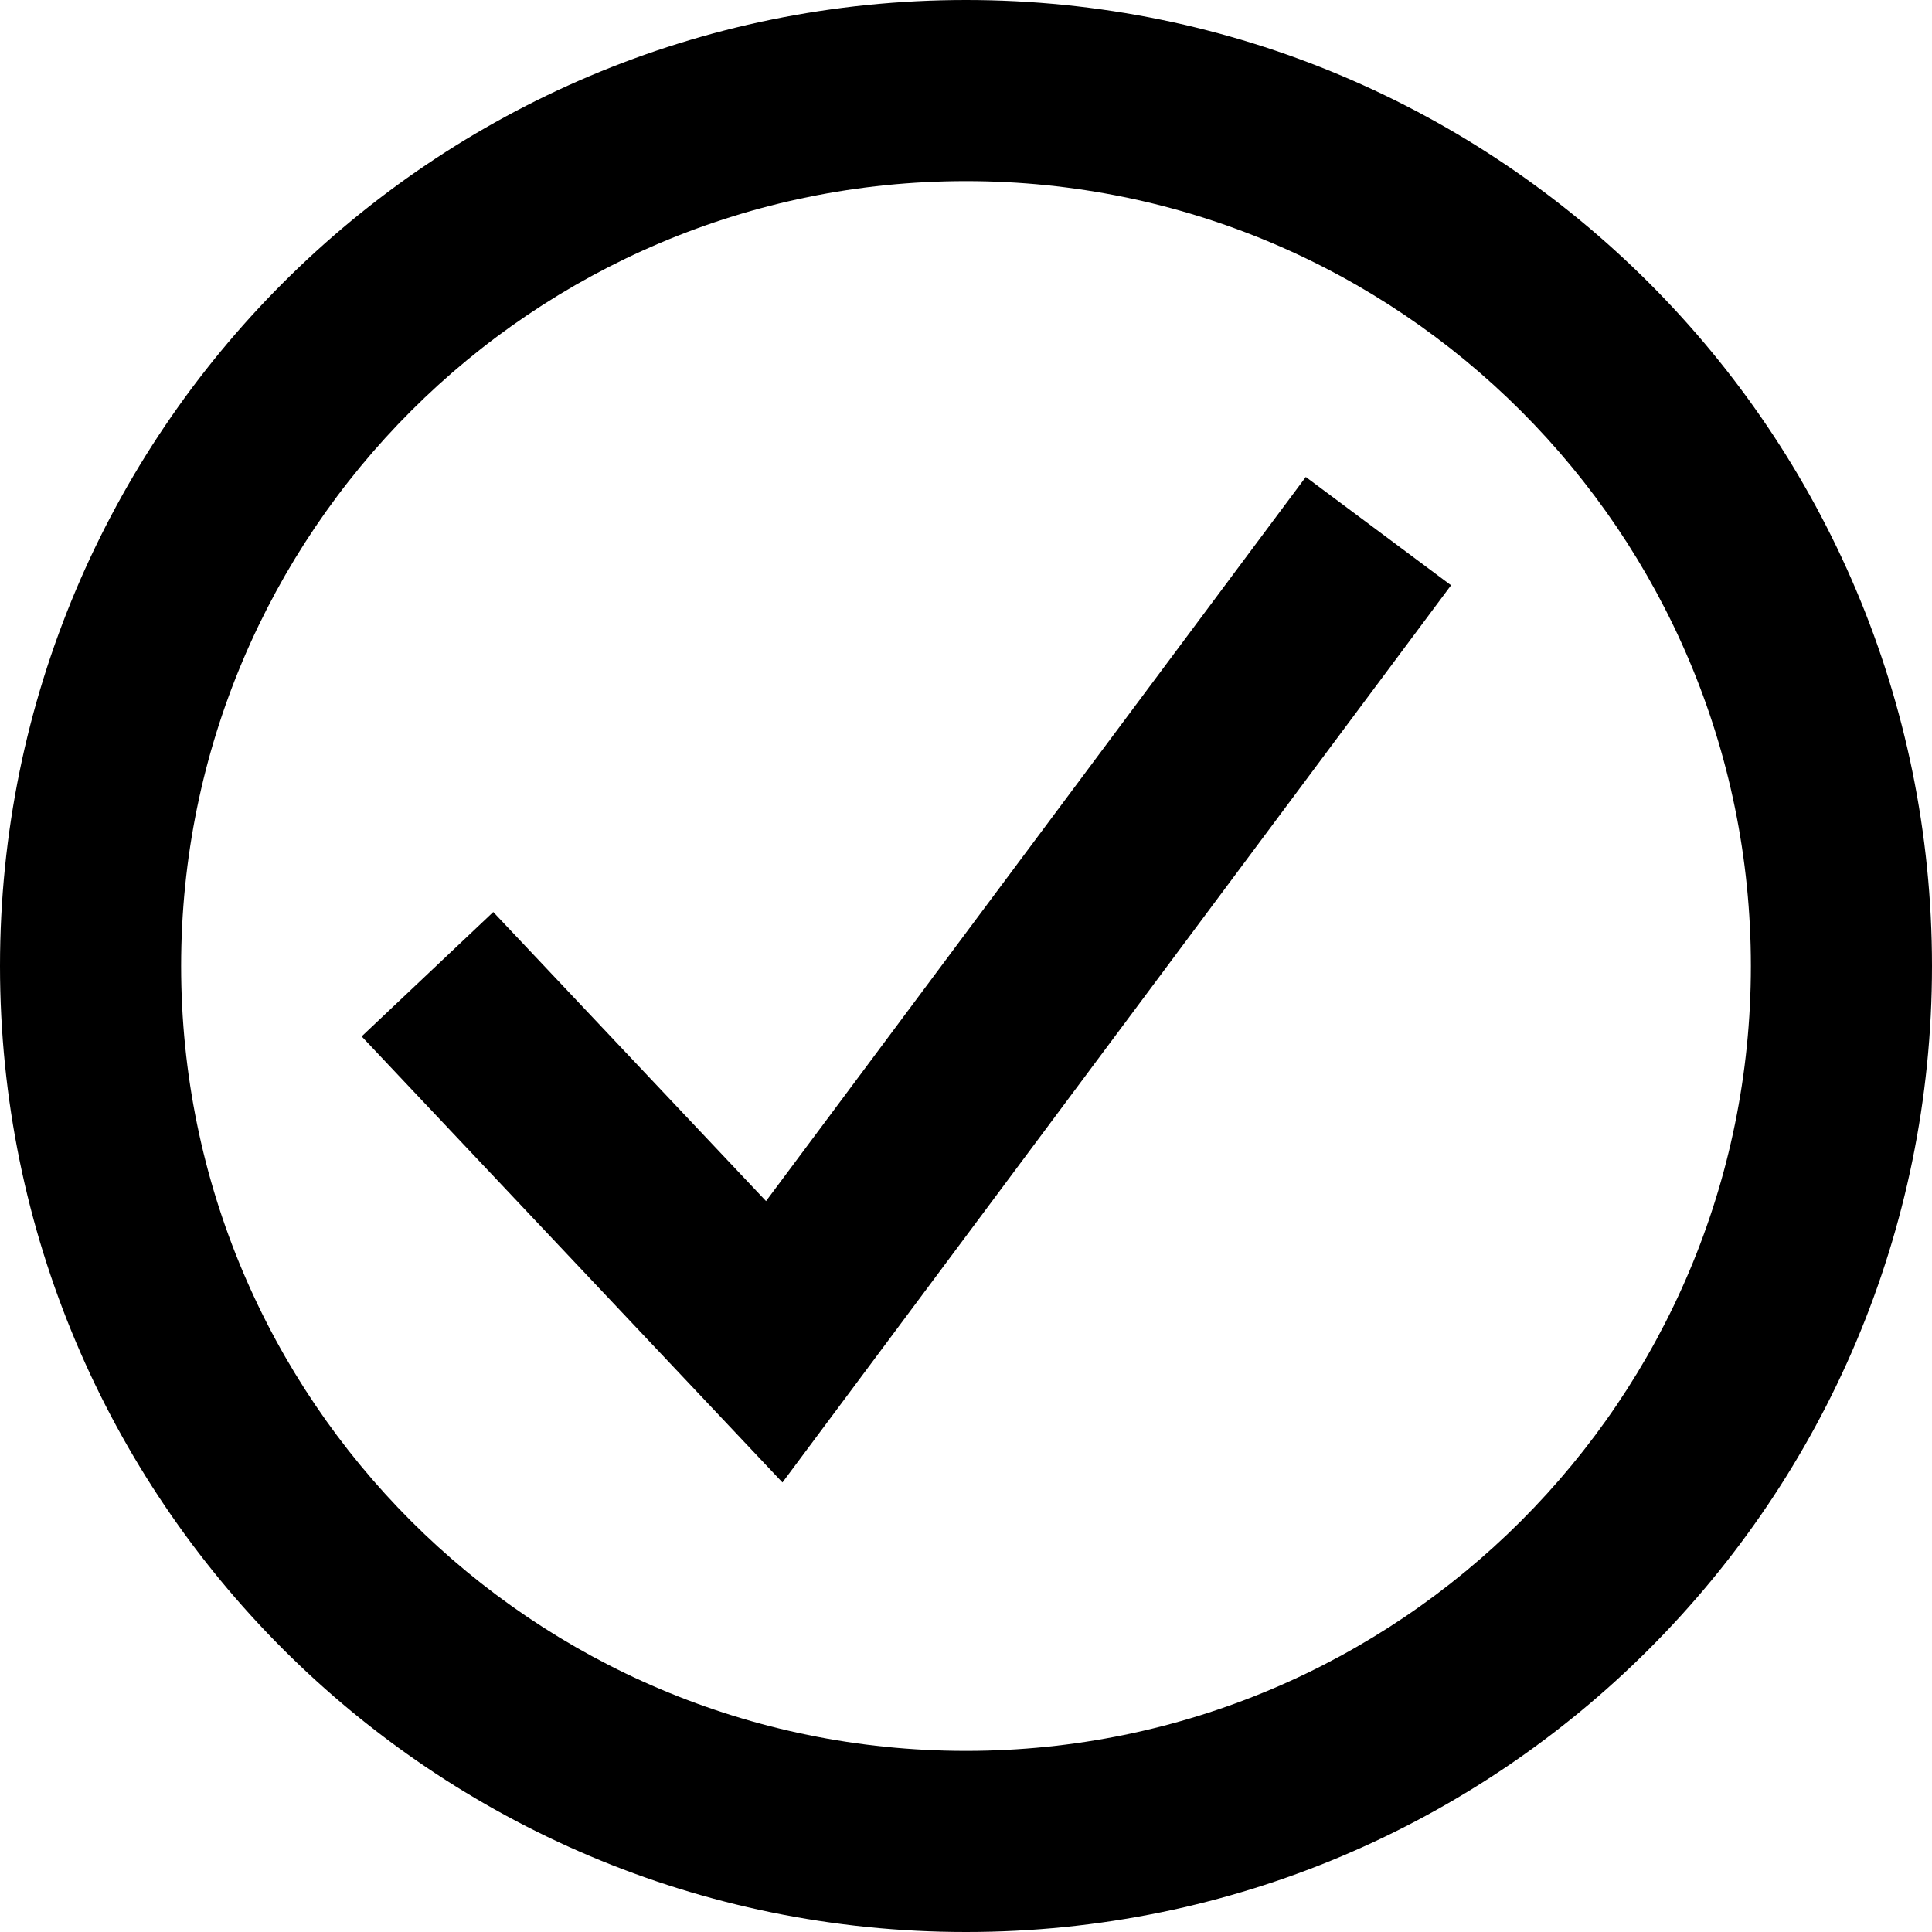
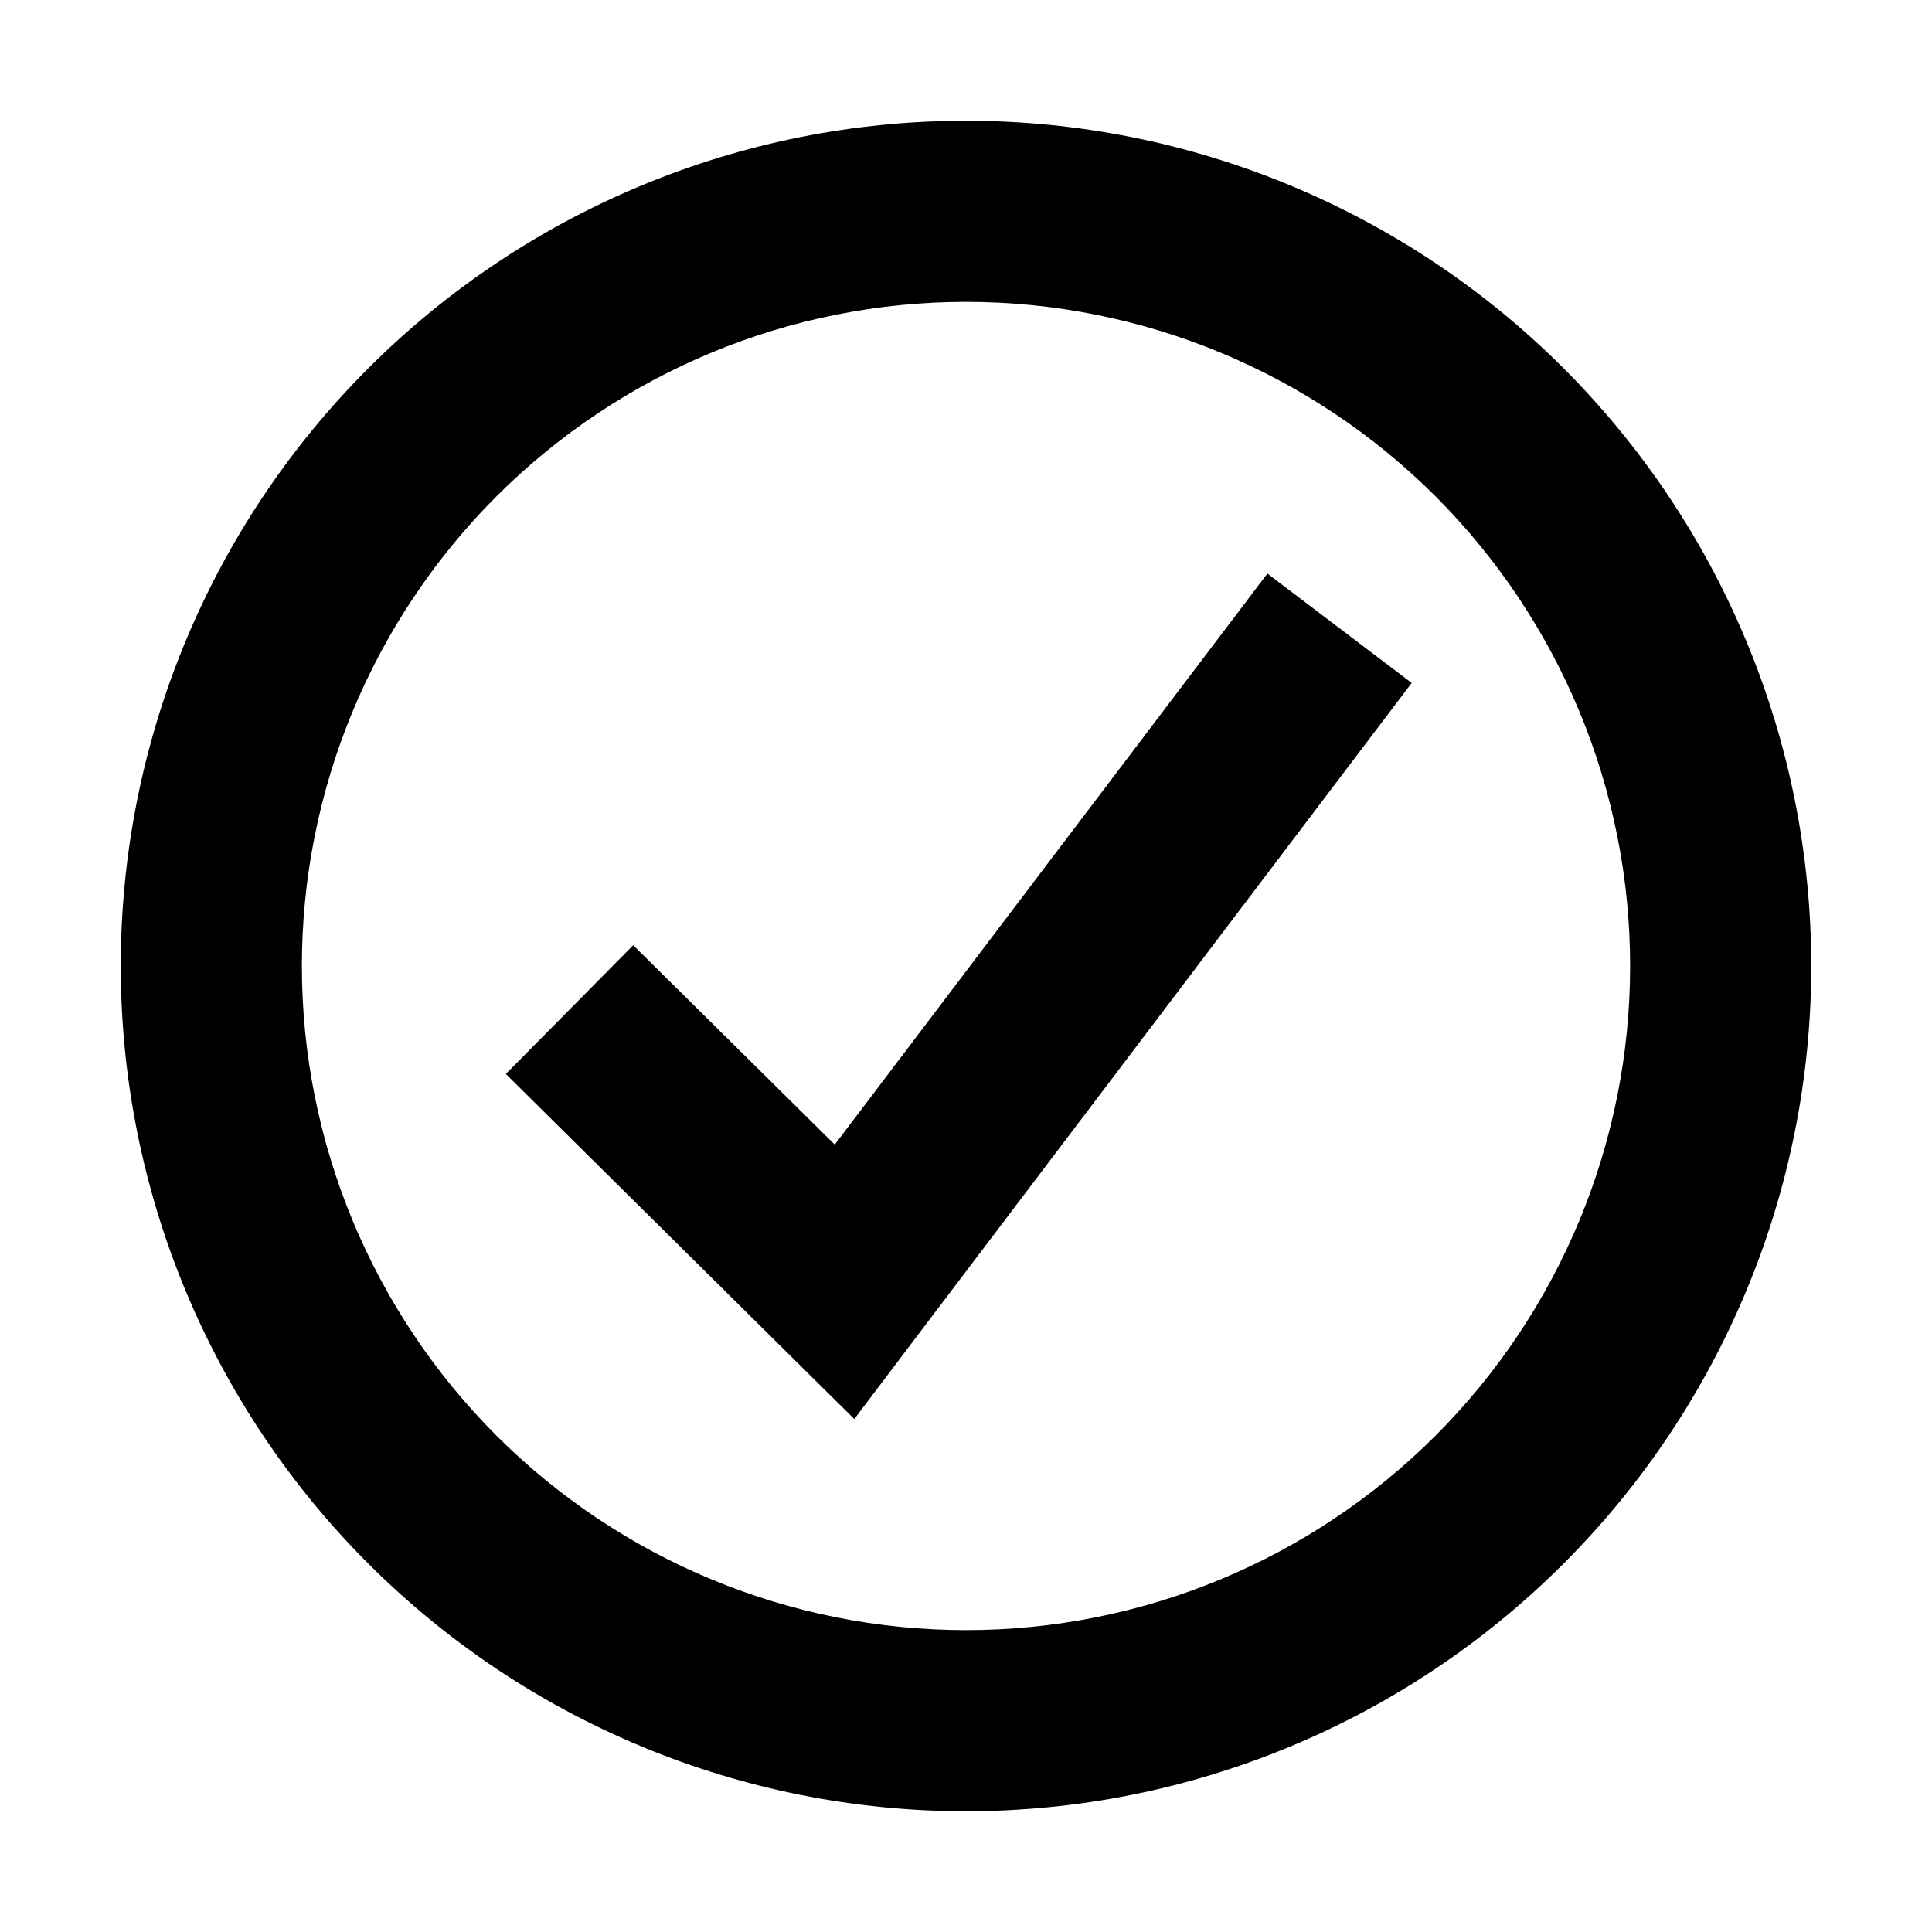
<svg xmlns="http://www.w3.org/2000/svg" width="16" height="16" viewBox="0 0 16 16">
  <g id="success">
-     <path d="M8 0a8 8 0 110 16A8 8 0 018 0zm0 1.5a6.5 6.5 0 100 13 6.5 6.5 0 000-13zm2.814 2.45l1.203.897-5.537 7.43-3.485-3.694 1.09-1.03 2.259 2.394 4.47-5.997z" fill="currentColor" fill-rule="nonzero" />
+     <path d="M11.691 5.656L7.592 11.068L7.075 11.752L4.189 8.894L5.244 7.828L6.913 9.479L10.496 4.75L11.691 5.656Z" fill="currentColor" />
+     <path d="M8 1C9.856 1 11.637 1.737 12.949 3.05C14.262 4.363 15 6.143 15 8C15 9.857 14.262 11.636 12.949 12.949C11.636 14.262 9.857 15 8 15C6.143 15 4.363 14.262 3.05 12.949C1.737 11.637 1 9.856 1 8C1 6.143 1.737 4.363 3.05 3.05C4.363 1.737 6.143 1 8 1ZM8 2.5C6.541 2.5 5.143 3.08 4.111 4.111C3.08 5.143 2.5 6.541 2.5 8C2.5 9.459 3.08 10.857 4.111 11.889C5.143 12.92 6.541 13.5 8 13.5C9.459 13.5 10.857 12.92 11.889 11.889C12.92 10.857 13.5 9.459 13.5 8C13.5 6.541 12.92 5.143 11.889 4.111C10.857 3.08 9.459 2.5 8 2.5Z" fill-rule="evenodd" clip-rule="evenodd" fill="currentColor" />
  </g>
</svg>
